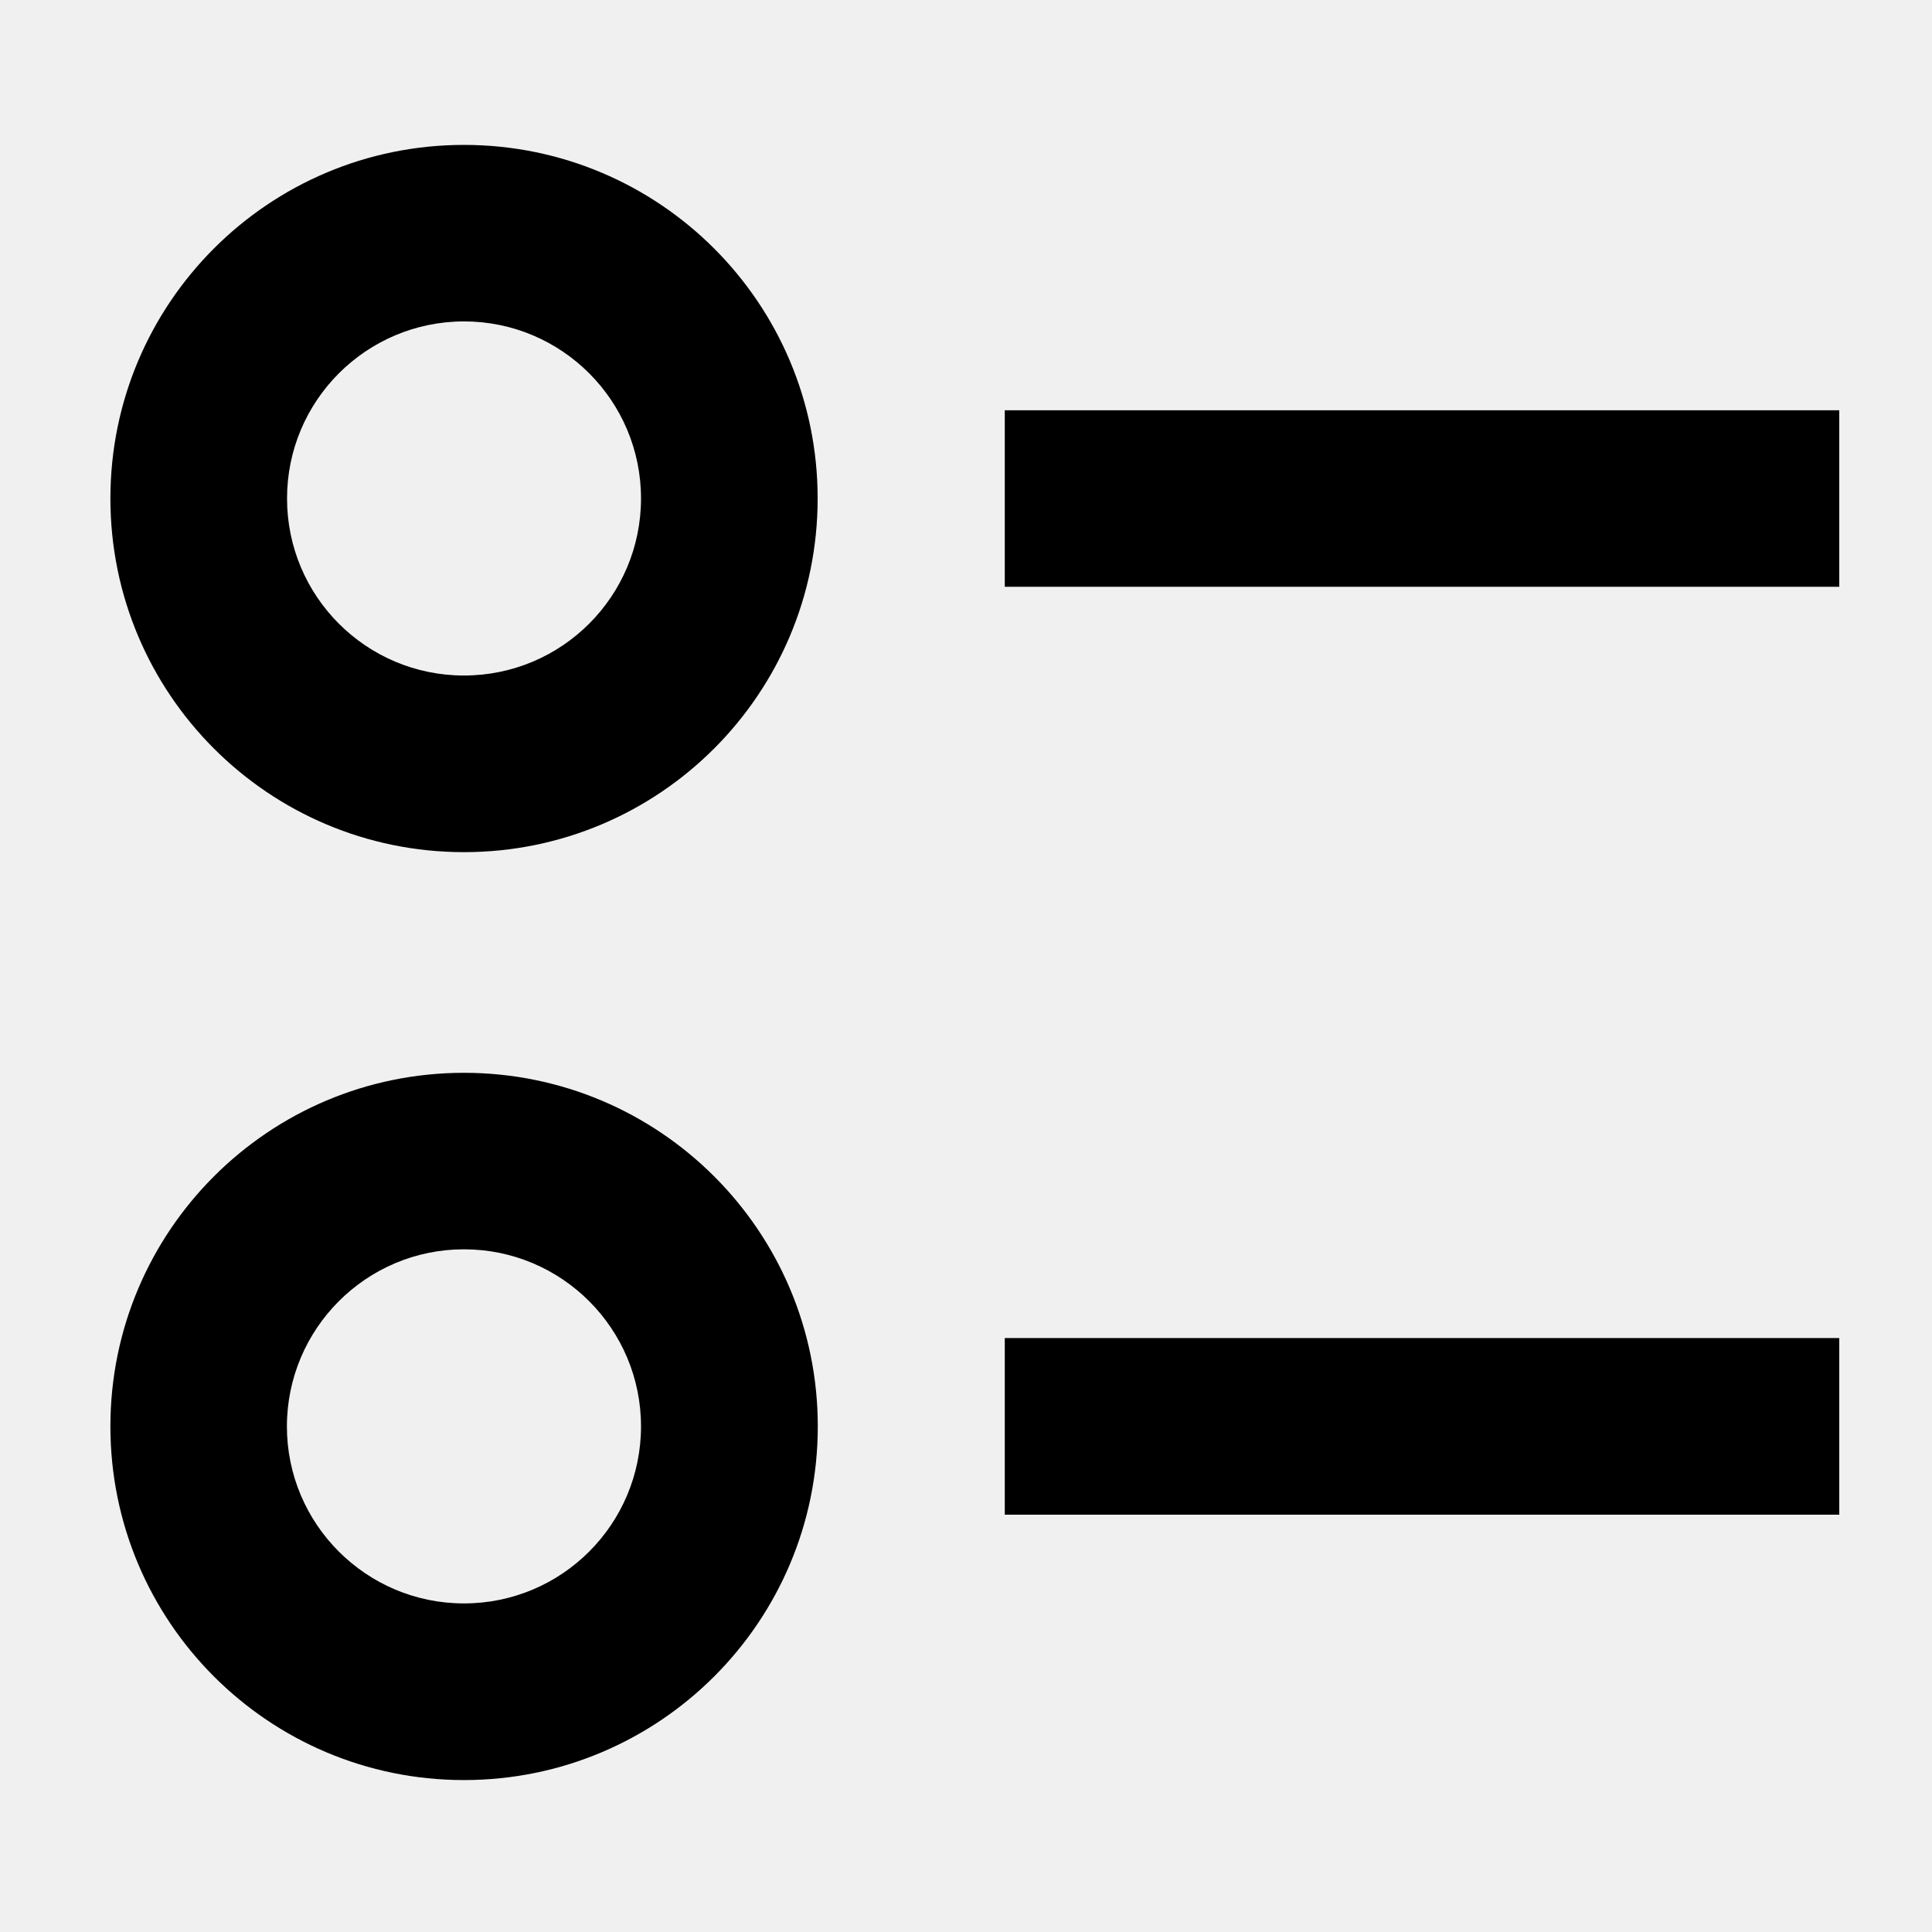
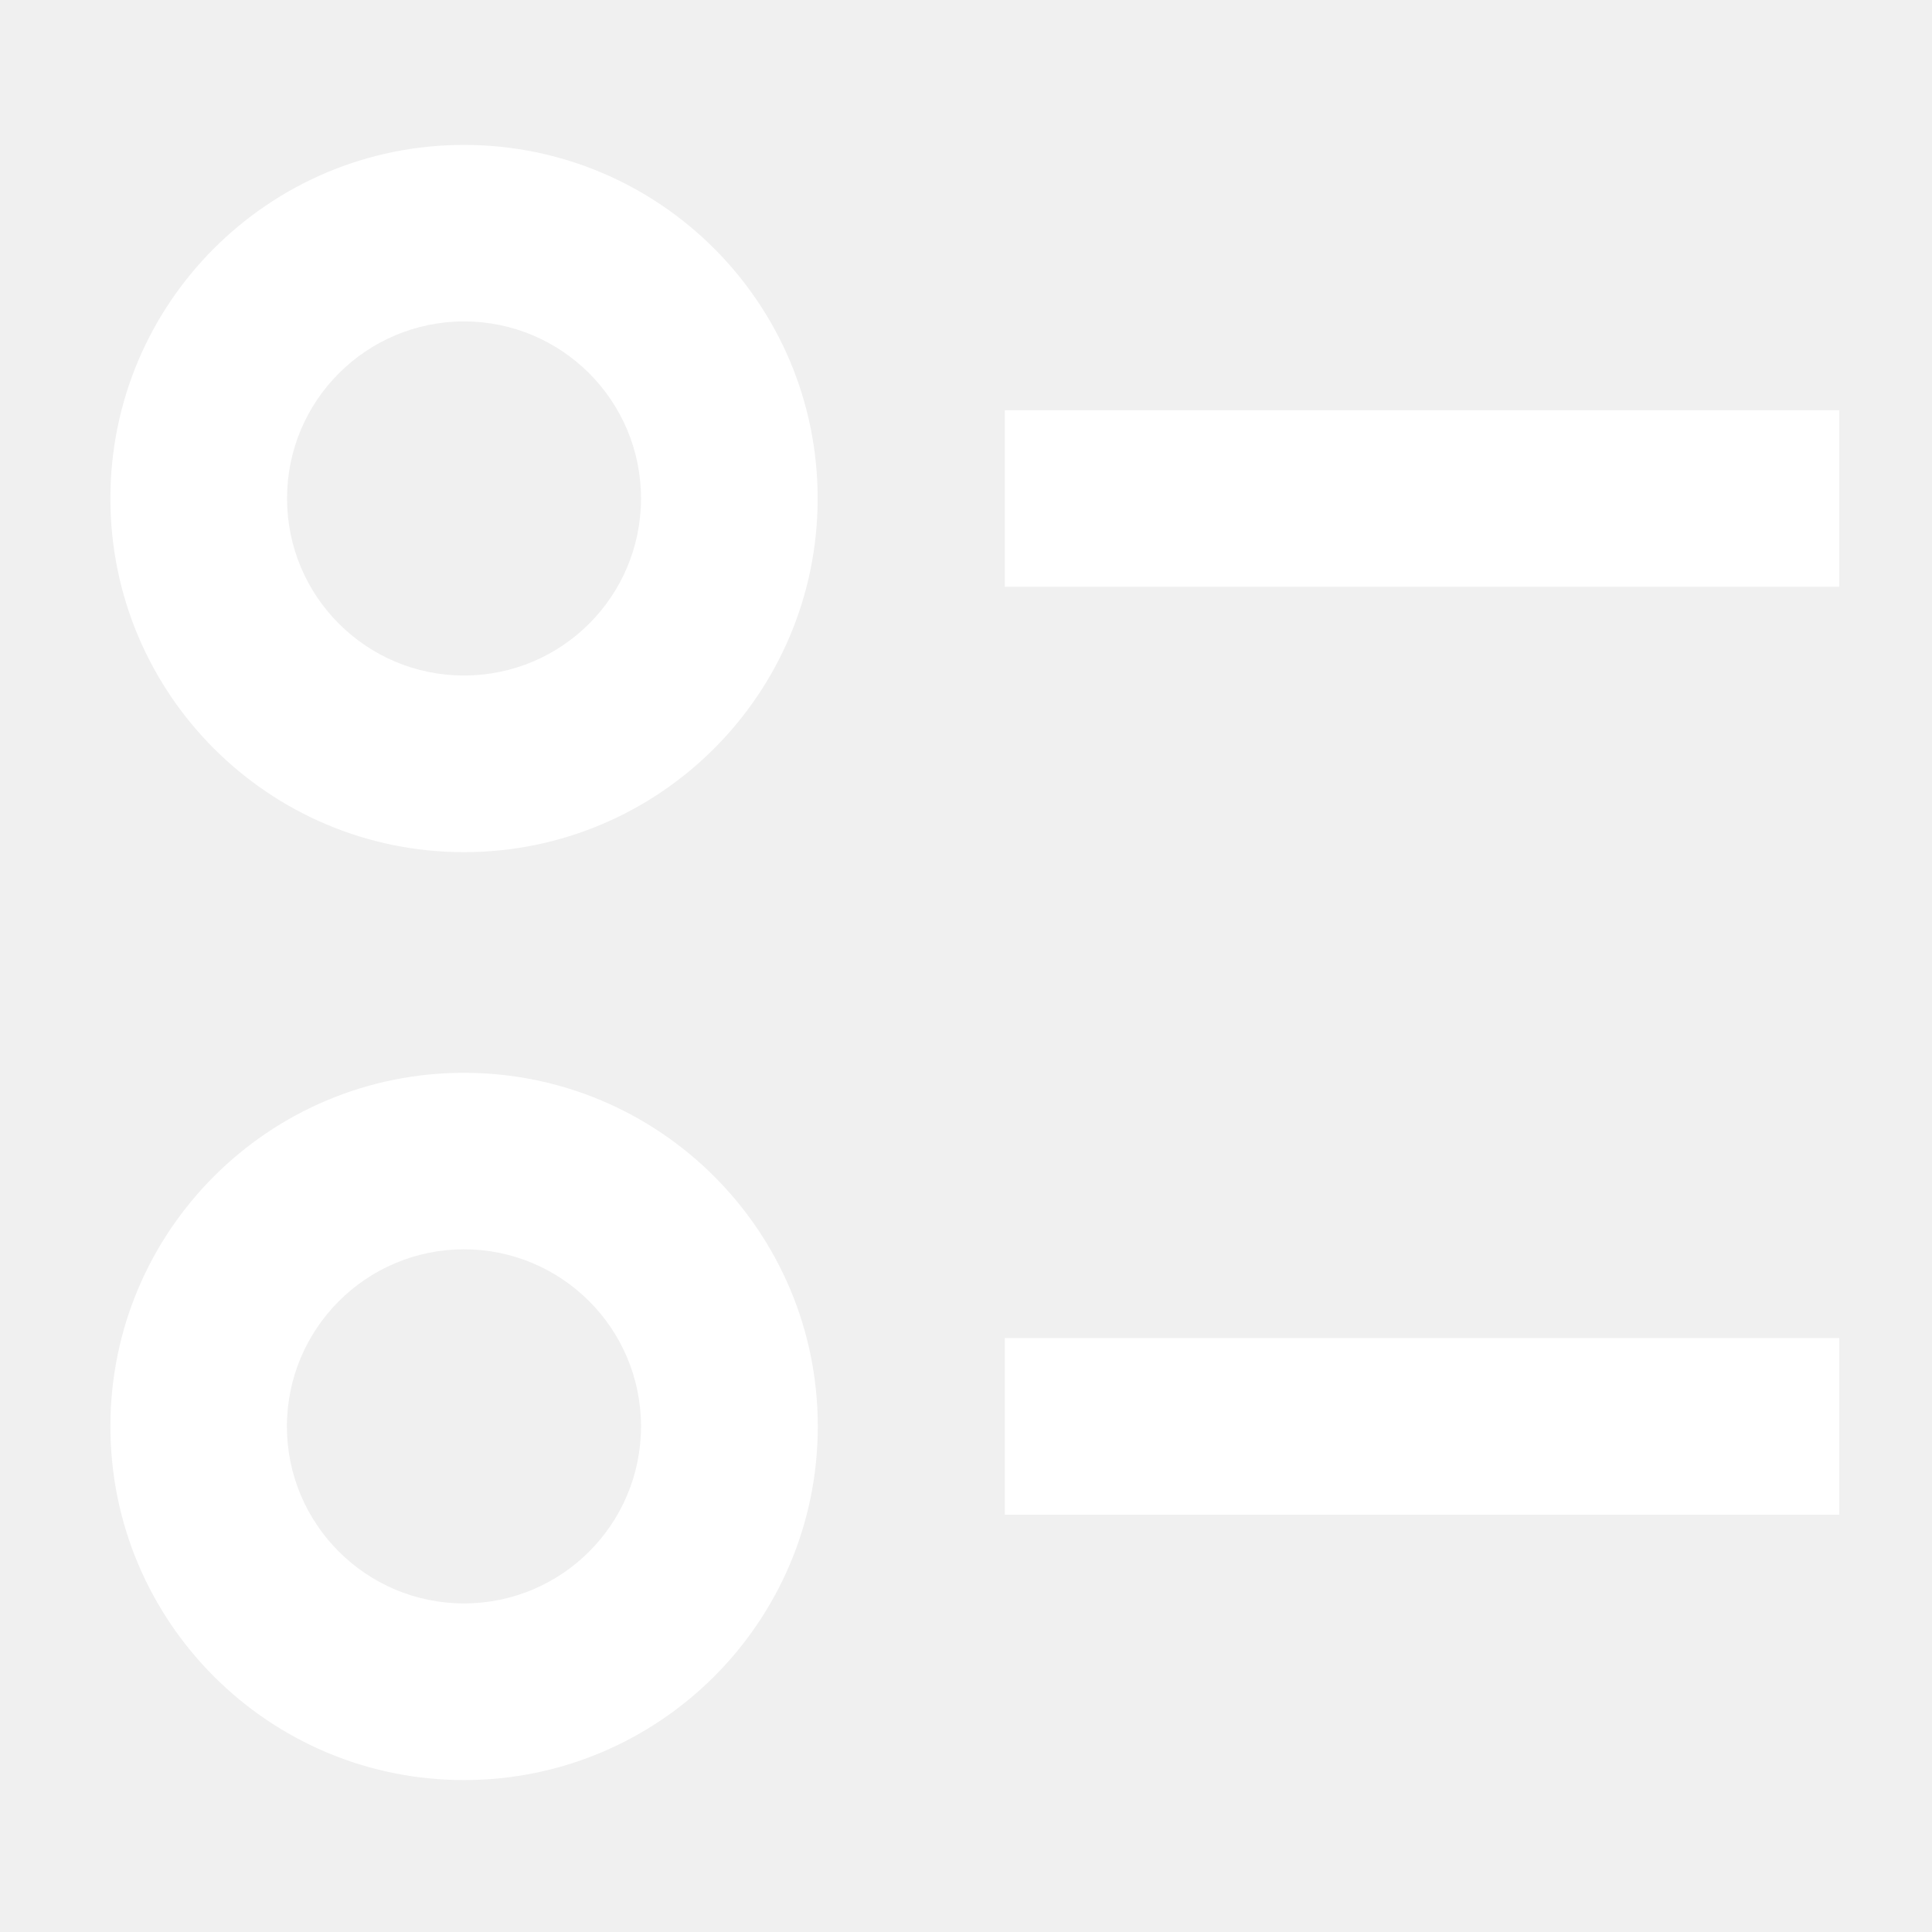
<svg xmlns="http://www.w3.org/2000/svg" width="14" height="14" viewBox="0 0 14 14" fill="none">
-   <path d="M13.328 9.696V10.976H7.281V9.696H13.328Z" fill="currentColor" />
-   <path d="M13.328 2.973V4.252H7.281V2.973H13.328Z" fill="currentColor" />
-   <path d="M4.645 10.336C4.645 9.628 4.071 9.053 3.362 9.053C2.654 9.053 2.08 9.628 2.079 10.336C2.079 11.044 2.654 11.619 3.362 11.619C4.071 11.619 4.645 11.045 4.645 10.336ZM5.926 10.336C5.926 11.752 4.778 12.899 3.362 12.899C1.947 12.899 0.8 11.752 0.8 10.336C0.8 8.921 1.947 7.774 3.362 7.774C4.778 7.774 5.926 8.921 5.926 10.336Z" fill="currentColor" />
-   <path d="M4.645 3.612C4.645 2.904 4.071 2.329 3.362 2.329C2.654 2.33 2.08 2.904 2.08 3.612C2.08 4.321 2.654 4.895 3.362 4.895C4.071 4.895 4.645 4.321 4.645 3.612ZM5.925 3.612C5.925 5.028 4.778 6.175 3.362 6.175C1.947 6.175 0.8 5.028 0.8 3.612C0.8 2.197 1.947 1.05 3.362 1.05C4.778 1.05 5.925 2.197 5.925 3.612Z" fill="currentColor" />
+   <path d="M13.328 9.696V10.976H7.281V9.696H13.328Z" fill="#FFFFFF" />
+   <path d="M13.328 2.973V4.252H7.281V2.973H13.328Z" fill="#FFFFFF" />
+   <path d="M4.645 10.336C4.645 9.628 4.071 9.053 3.362 9.053C2.654 9.053 2.08 9.628 2.079 10.336C2.079 11.044 2.654 11.619 3.362 11.619C4.071 11.619 4.645 11.045 4.645 10.336ZM5.926 10.336C5.926 11.752 4.778 12.899 3.362 12.899C1.947 12.899 0.8 11.752 0.8 10.336C0.8 8.921 1.947 7.774 3.362 7.774C4.778 7.774 5.926 8.921 5.926 10.336Z" fill="#FFFFFF" />
+   <path d="M4.645 3.612C4.645 2.904 4.071 2.329 3.362 2.329C2.654 2.33 2.08 2.904 2.08 3.612C2.08 4.321 2.654 4.895 3.362 4.895C4.071 4.895 4.645 4.321 4.645 3.612ZM5.925 3.612C5.925 5.028 4.778 6.175 3.362 6.175C1.947 6.175 0.8 5.028 0.8 3.612C0.8 2.197 1.947 1.05 3.362 1.05C4.778 1.05 5.925 2.197 5.925 3.612Z" fill="#FFFFFF" />
</svg>
